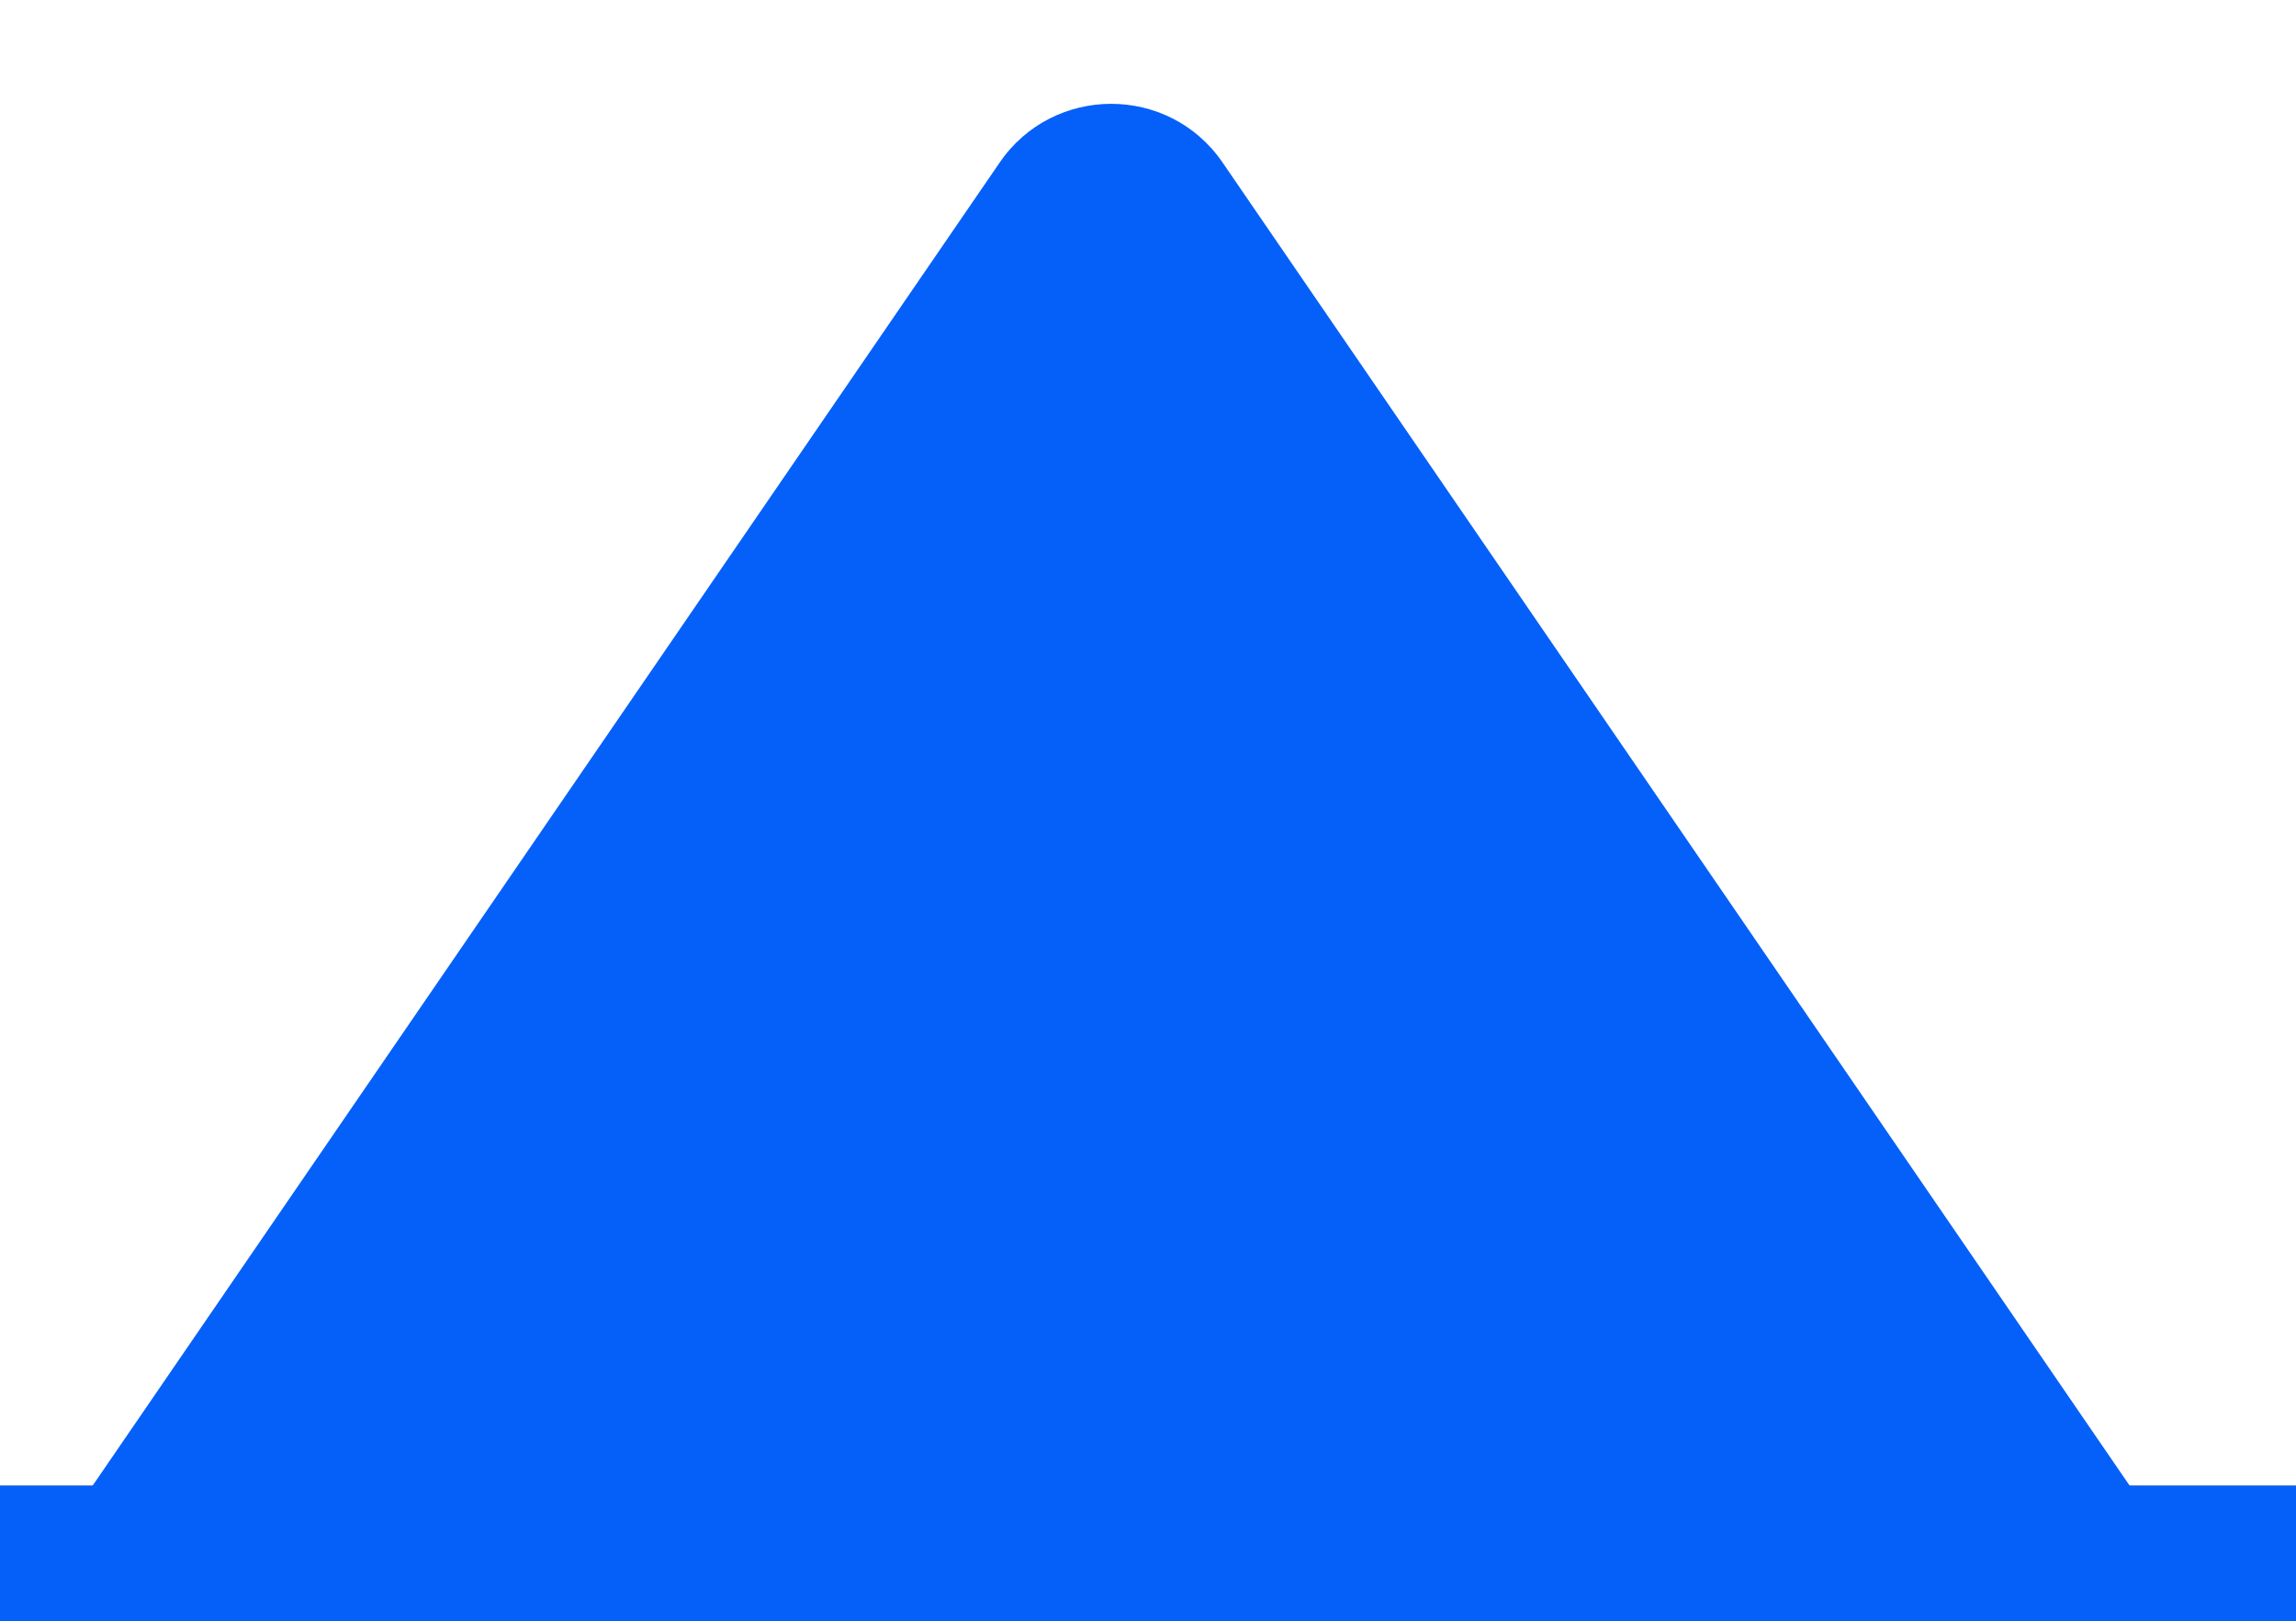
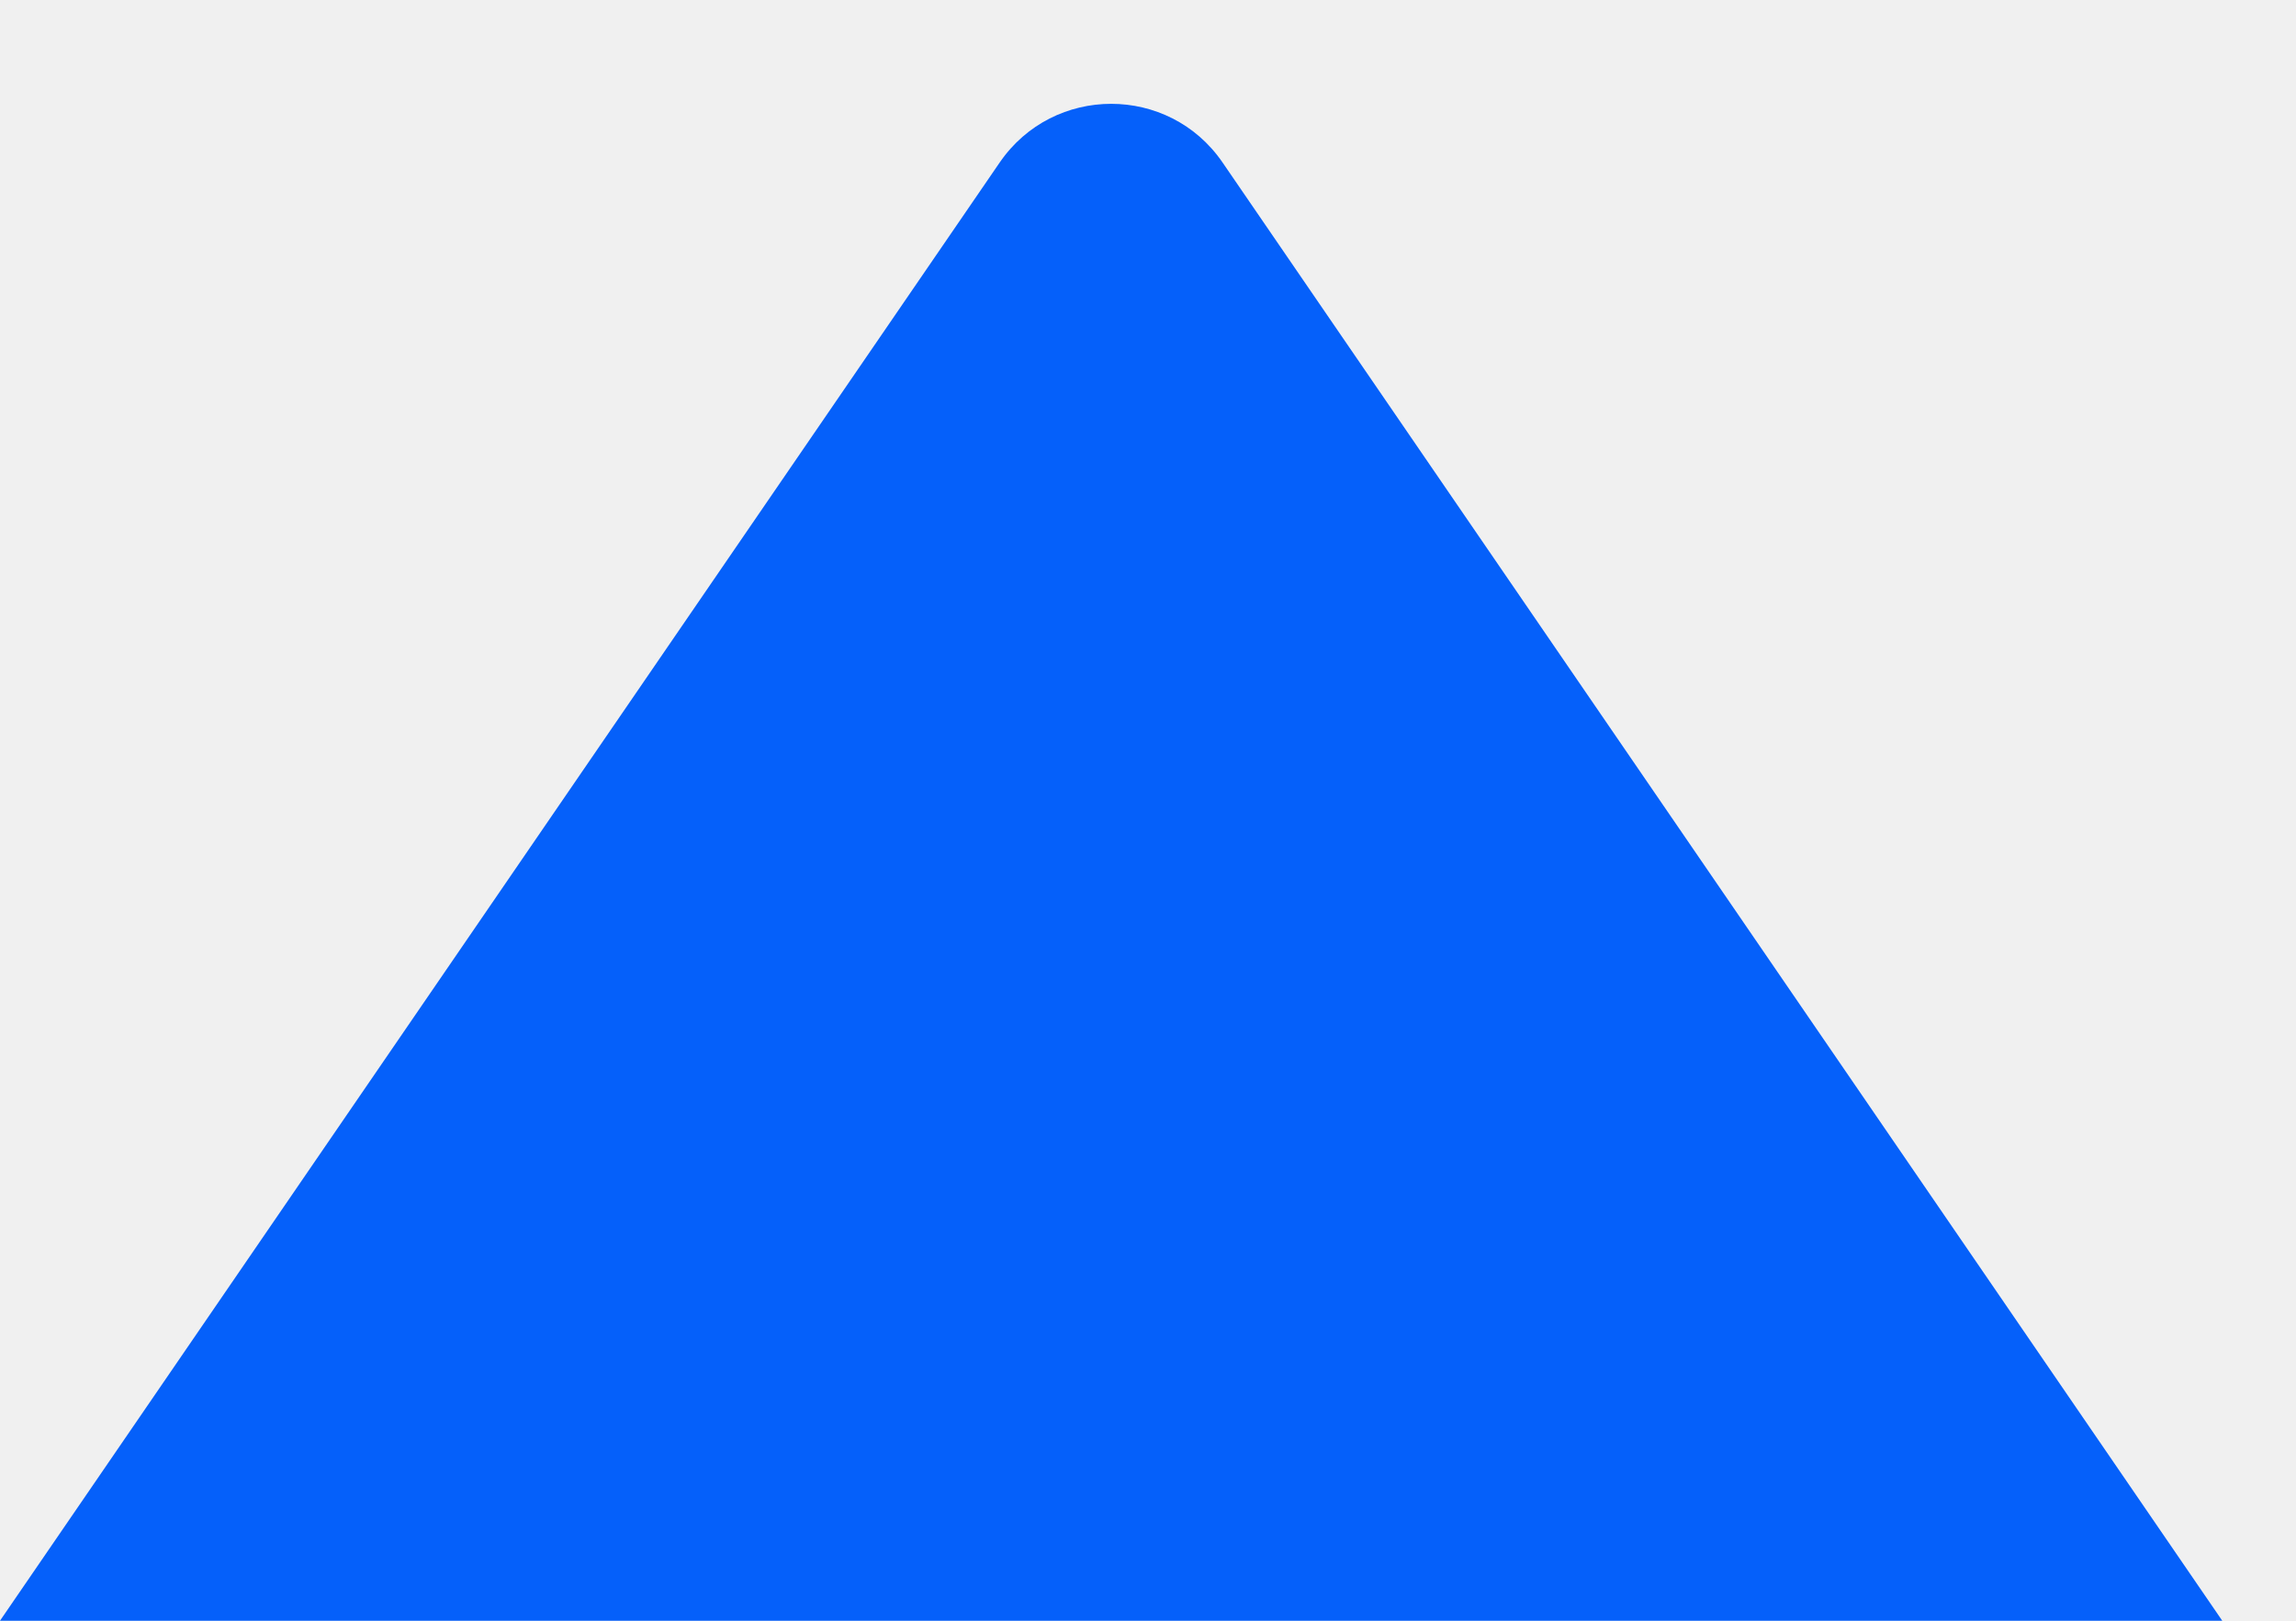
<svg xmlns="http://www.w3.org/2000/svg" width="17" height="12" viewBox="0 0 17 12" fill="none">
-   <rect width="17" height="12" fill="#9F9F9F" />
-   <g id="Manufacturer flow">
-     <path d="M-1095 -203C-1095 -204.105 -1094.1 -205 -1093 -205H5000C5001.1 -205 5002 -204.105 5002 -203V973C5002 974.105 5001.1 975 5000 975H-1093C-1094.1 975 -1095 974.105 -1095 973V-203Z" fill="#6A6A6A" />
-     <path d="M-1093 -204H5000V-206H-1093V-204ZM5001 -203V973H5003V-203H5001ZM5000 974H-1093V976H5000V974ZM-1094 973V-203H-1096V973H-1094ZM-1093 974C-1093.55 974 -1094 973.552 -1094 973H-1096C-1096 974.657 -1094.66 976 -1093 976V974ZM5001 973C5001 973.552 5000.55 974 5000 974V976C5001.66 976 5003 974.657 5003 973H5001ZM5000 -204C5000.55 -204 5001 -203.552 5001 -203H5003C5003 -204.657 5001.66 -206 5000 -206V-204ZM-1093 -206C-1094.66 -206 -1096 -204.657 -1096 -203H-1094C-1094 -203.552 -1093.55 -204 -1093 -204V-206Z" fill="white" fill-opacity="0.1" />
-     <g id="Select Location-1" clip-path="url(#clip0_879_28)">
-       <rect width="375" height="812" transform="translate(-150 -106)" fill="white" />
-       <g id="Rectangle 17" filter="url(#filter0_d_879_28)">
-         <path d="M-150 -107H229V710H-150V-107Z" fill="white" fill-opacity="0.4" />
-       </g>
-       <g id="Group 1000003254">
-         <g id="Rectangle 2187" filter="url(#filter1_d_879_28)">
-           <rect x="-150" y="-49" width="375" height="60" fill="white" />
-         </g>
-       </g>
-       <rect id="Rectangle 2188" opacity="0.8" x="-150" y="11" width="375" height="695" fill="black" />
-       <path id="Rectangle 2187_2" d="M-149 12H224V225C224 235.493 215.493 244 205 244H-130C-140.493 244 -149 235.493 -149 225V12Z" fill="white" stroke="#0560FA" stroke-width="2" />
-       <path id="Polygon 1" d="M7.402 1.203C7.8 0.624 8.655 0.624 9.052 1.203L16.454 12H0L7.402 1.203Z" fill="#0560FA" />
-     </g>
-   </g>
-   <rect id="Rectangle 2306" x="-1684" y="-2432" width="6997" height="5951" stroke="black" stroke-width="10" stroke-linecap="round" stroke-dasharray="100 100" />
-   <defs>
-     <filter id="filter0_d_879_28" x="-210" y="-163" width="499" height="937" filterUnits="userSpaceOnUse" color-interpolation-filters="sRGB">
-       <feFlood flood-opacity="0" result="BackgroundImageFix" />
-       <feColorMatrix in="SourceAlpha" type="matrix" values="0 0 0 0 0 0 0 0 0 0 0 0 0 0 0 0 0 0 127 0" result="hardAlpha" />
-       <feOffset dy="4" />
-       <feGaussianBlur stdDeviation="30" />
-       <feColorMatrix type="matrix" values="0 0 0 0 0 0 0 0 0 0 0 0 0 0 0 0 0 0 0.07 0" />
-       <feBlend mode="normal" in2="BackgroundImageFix" result="effect1_dropShadow_879_28" />
-       <feBlend mode="normal" in="SourceGraphic" in2="effect1_dropShadow_879_28" result="shape" />
-     </filter>
-     <filter id="filter1_d_879_28" x="-170" y="-65" width="415" height="100" filterUnits="userSpaceOnUse" color-interpolation-filters="sRGB">
-       <feFlood flood-opacity="0" result="BackgroundImageFix" />
-       <feColorMatrix in="SourceAlpha" type="matrix" values="0 0 0 0 0 0 0 0 0 0 0 0 0 0 0 0 0 0 127 0" result="hardAlpha" />
-       <feOffset dy="4" />
-       <feGaussianBlur stdDeviation="10" />
-       <feColorMatrix type="matrix" values="0 0 0 0 0 0 0 0 0 0 0 0 0 0 0 0 0 0 0.08 0" />
-       <feBlend mode="normal" in2="BackgroundImageFix" result="effect1_dropShadow_879_28" />
-       <feBlend mode="normal" in="SourceGraphic" in2="effect1_dropShadow_879_28" result="shape" />
-     </filter>
-     <clipPath id="clip0_879_28">
-       <rect width="375" height="812" fill="white" transform="translate(-150 -106)" />
-     </clipPath>
-   </defs>
+   <path d="M7.402 1.203C7.8 0.624 8.655 0.624 9.052 1.203L16.454 12H0L7.402 1.203Z" fill="#0560FA" />
</svg>
